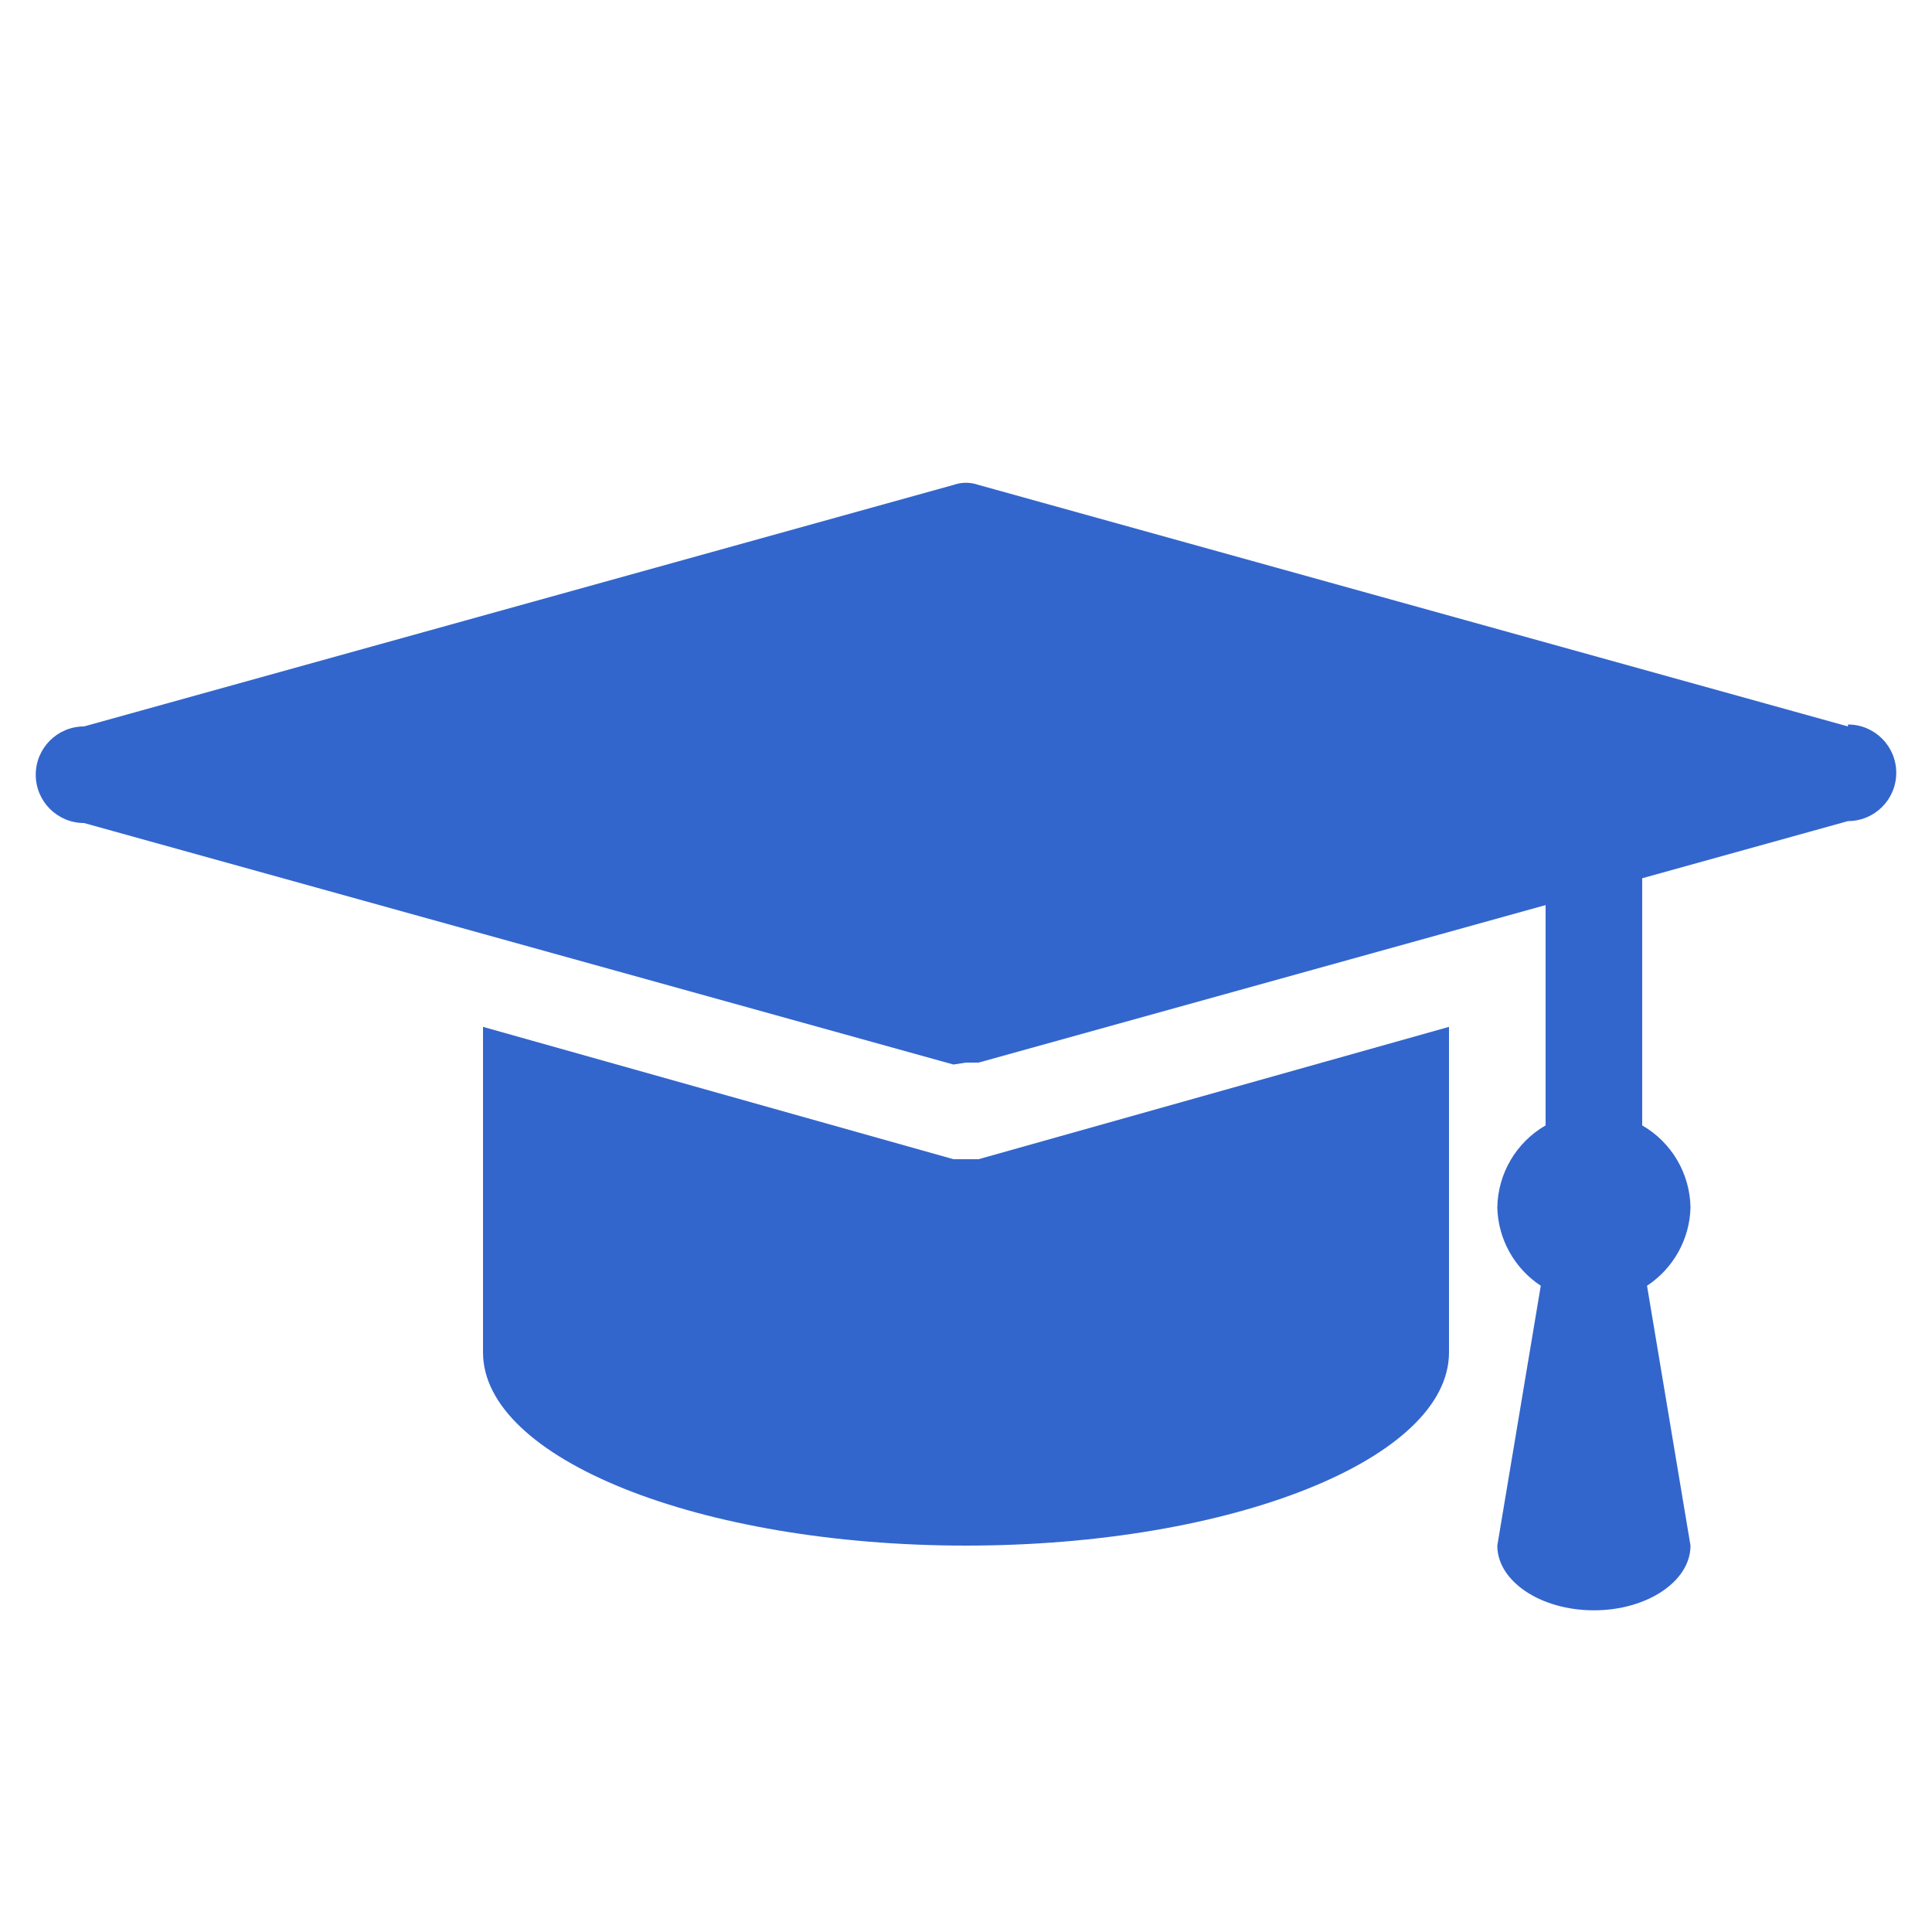
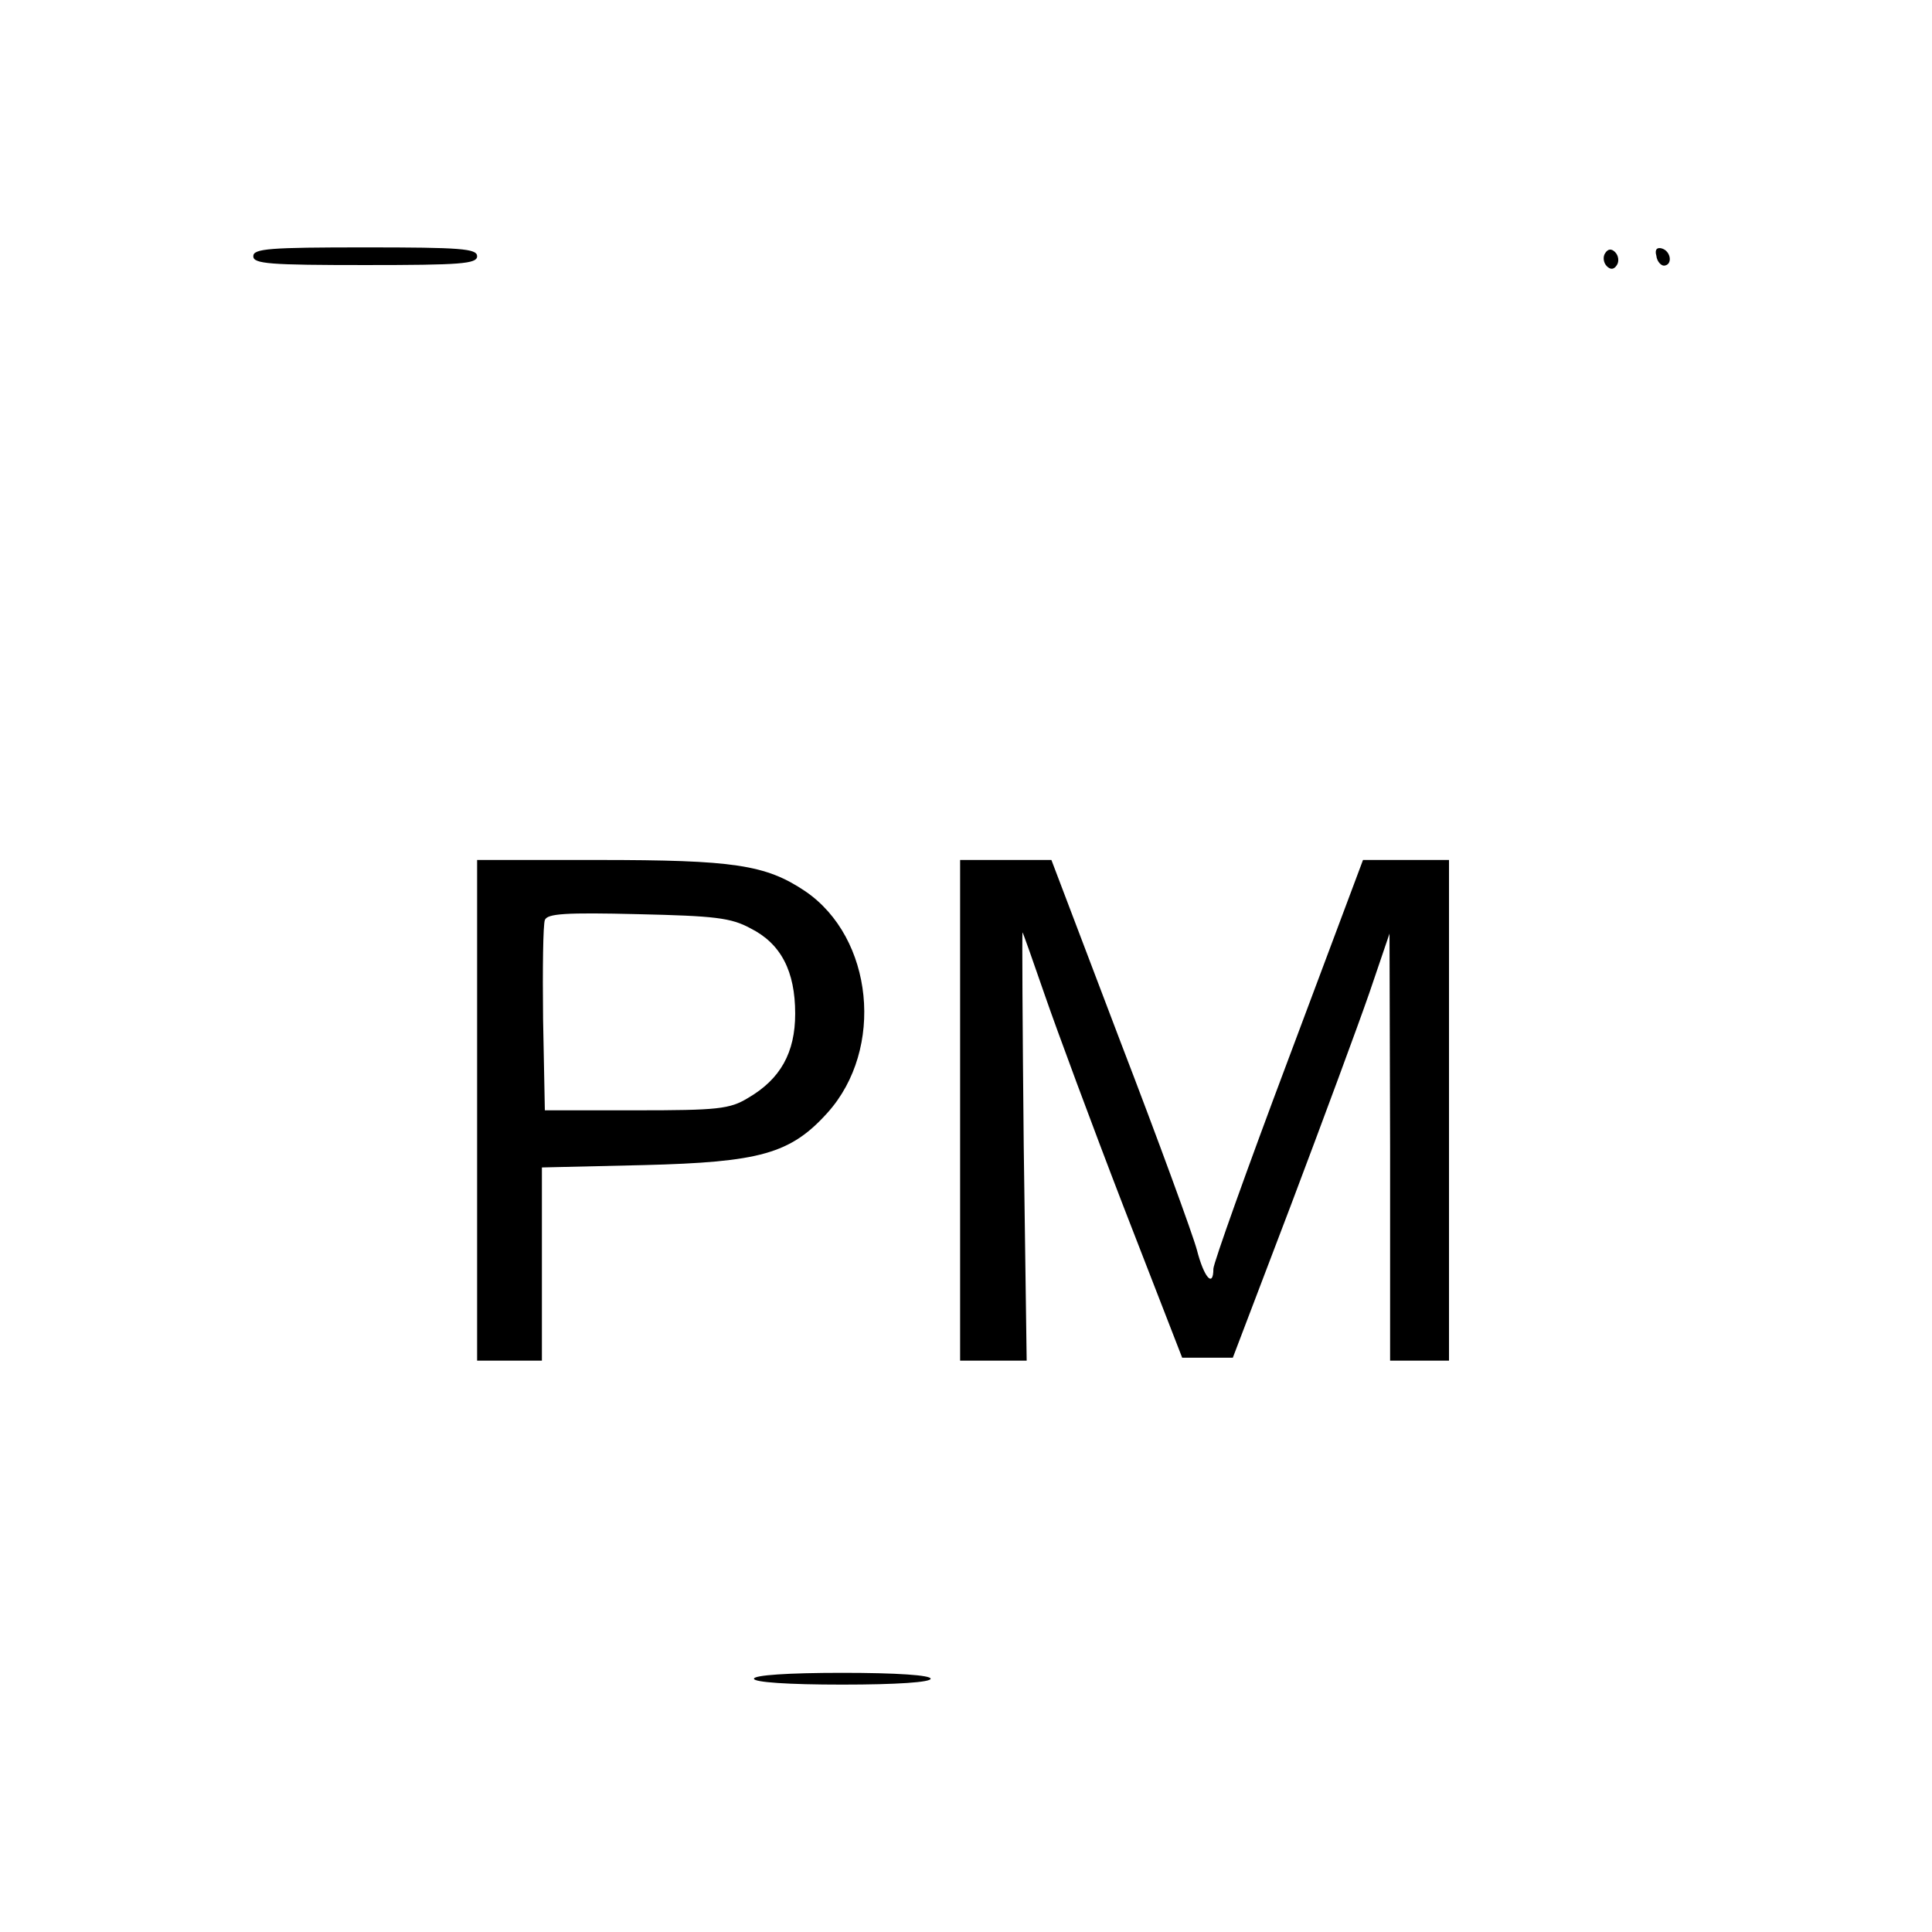
- <svg xmlns="http://www.w3.org/2000/svg" viewBox="2 2 20 20">
-   <path d="M12.13,14,12,14l-.13,0L7,12.63V16c0,1.1,2.24,2,5,2s5-.9,5-2V12.63Z" fill="#36c" />
-   <path d="M21.13,9.52l-9-2.5a.39.39,0,0,0-.26,0l-9,2.5a.5.5,0,0,0,0,1l9,2.5L12,13l.13,0,9-2.5a.5.5,0,0,0,0-1Z" fill="#36c" />
-   <path d="M19.5,14.5a1,1,0,0,0-.5-.85V10H18v3.65a1,1,0,0,0-.5.85,1,1,0,0,0,.45.81L17.5,18c0,.37.45.67,1,.67s1-.3,1-.67l-.45-2.69A1,1,0,0,0,19.5,14.5Z" fill="#36c" />
+ <svg xmlns="http://www.w3.org/2000/svg" version="1.0" width="328pt" height="328pt" viewBox="0 0 328 328" preserveAspectRatio="xMidYMid meet">
+   <g transform="translate(0,328) scale(0.1,-0.1)" fill="#000000" stroke="none">
+     <path d="M430 2845 c0 -13 28 -15 190 -15 162 0 190 2 190 15 0 13 -28 15 -190 15 -162 0 -190 -2 -190 -15z" />
+     <path d="M2725 2850 c-4 -6 -3 -16 3 -22 6 -6 12 -6 17 2 4 6 3 16 -3 22 -6 6 -12 6 -17 -2z" />
+     <path d="M2812 2846 c1 -10 8 -17 13 -17 15 1 12 24 -3 29 -9 3 -13 -2 -10 -12z" />
+     <path d="M810 1395 l0 -425 55 0 55 0 0 164 0 164 173 4 c197 5 249 19 312 89 97 108 78 297 -38 376 -67 45 -121 53 -352 53 l-205 0 0 -425z m464 309 c52 -26 76 -73 76 -145 0 -66 -25 -111 -80 -143 -31 -19 -52 -21 -190 -21 l-155 0 -3 155 c-1 85 0 160 3 168 4 11 35 13 158 10 130 -3 158 -6 191 -24z" />
+     <path d="M1630 1395 l0 -425 56 0 57 0 -5 365 c-2 200 -3 364 -2 362 1 -1 18 -49 38 -107 20 -58 80 -220 134 -360 l99 -255 43 0 43 0 99 260 c54 143 114 305 133 360 l34 100 1 -362 0 -363 50 0 50 0 0 425 0 425 -73 0 -73 0 -127 -339 c-70 -186 -127 -346 -127 -355 0 -33 -16 -15 -28 32 -7 26 -65 185 -130 354 l-117 308 -77 0 -78 0 0 -425z" />
+     <path d="M1280 430 c0 -6 57 -10 150 -10 93 0 150 4 150 10 0 6 -57 10 -150 10 -93 0 -150 -4 -150 -10z" />
+   </g>
</svg>
